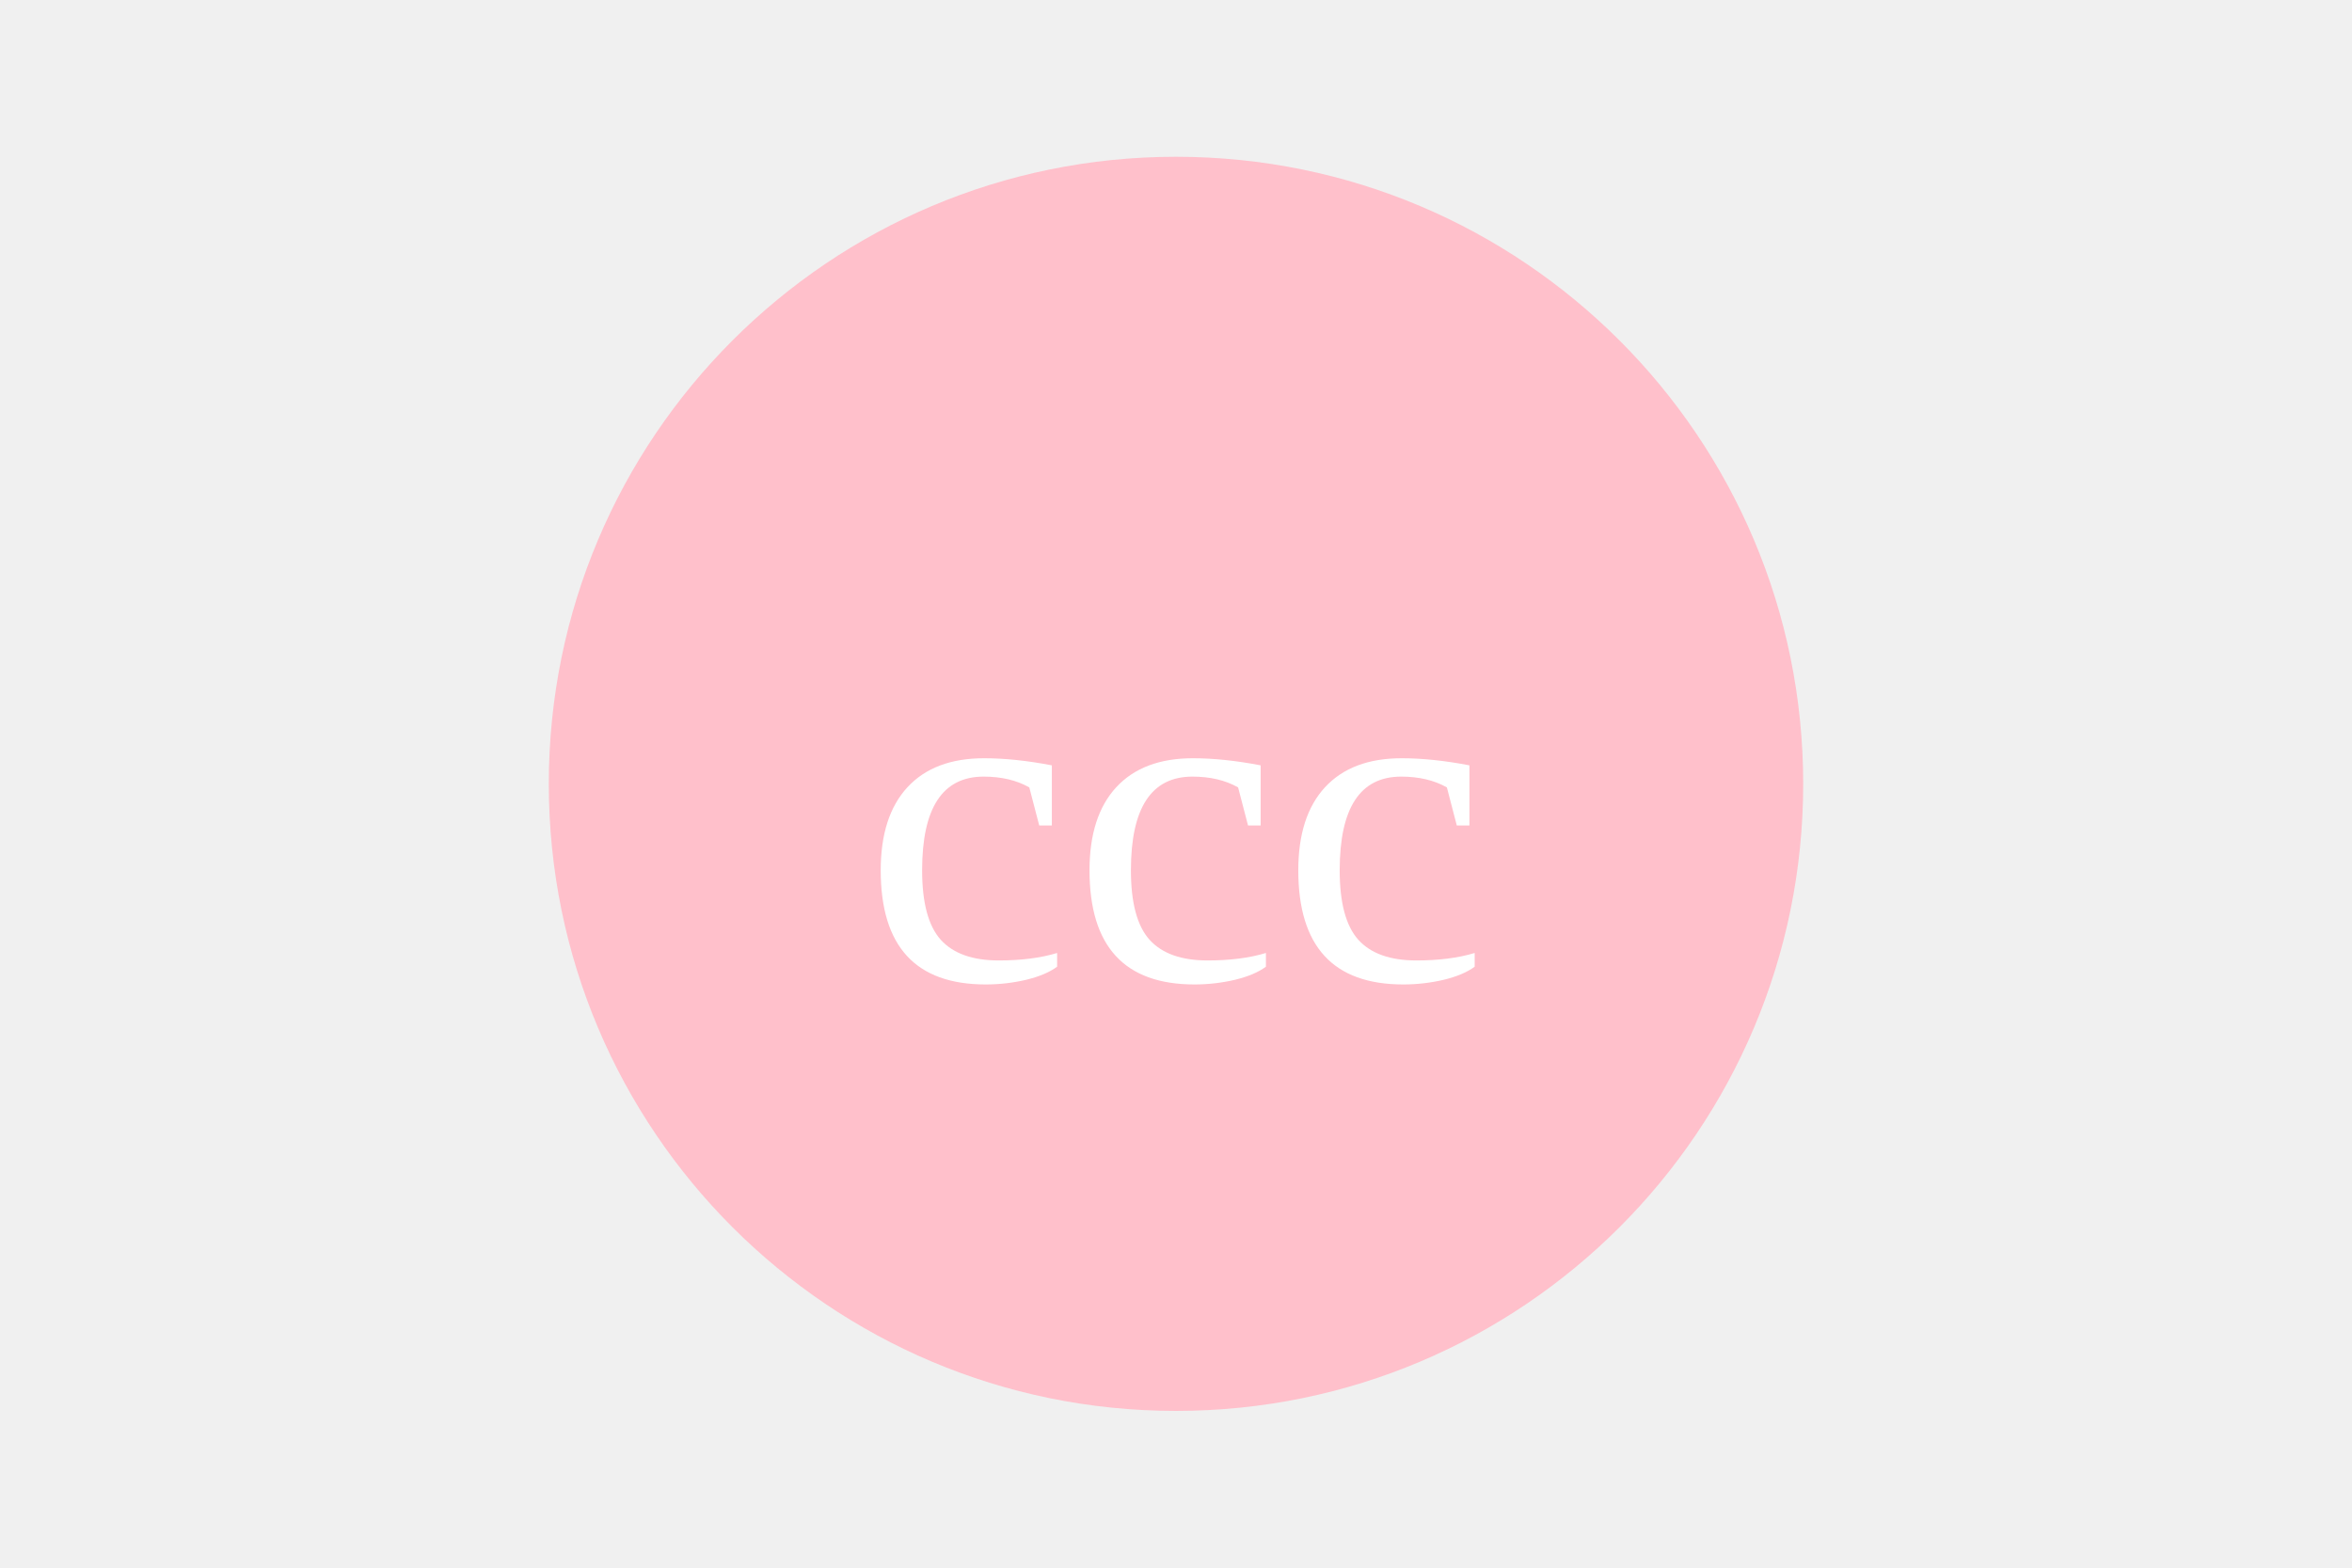
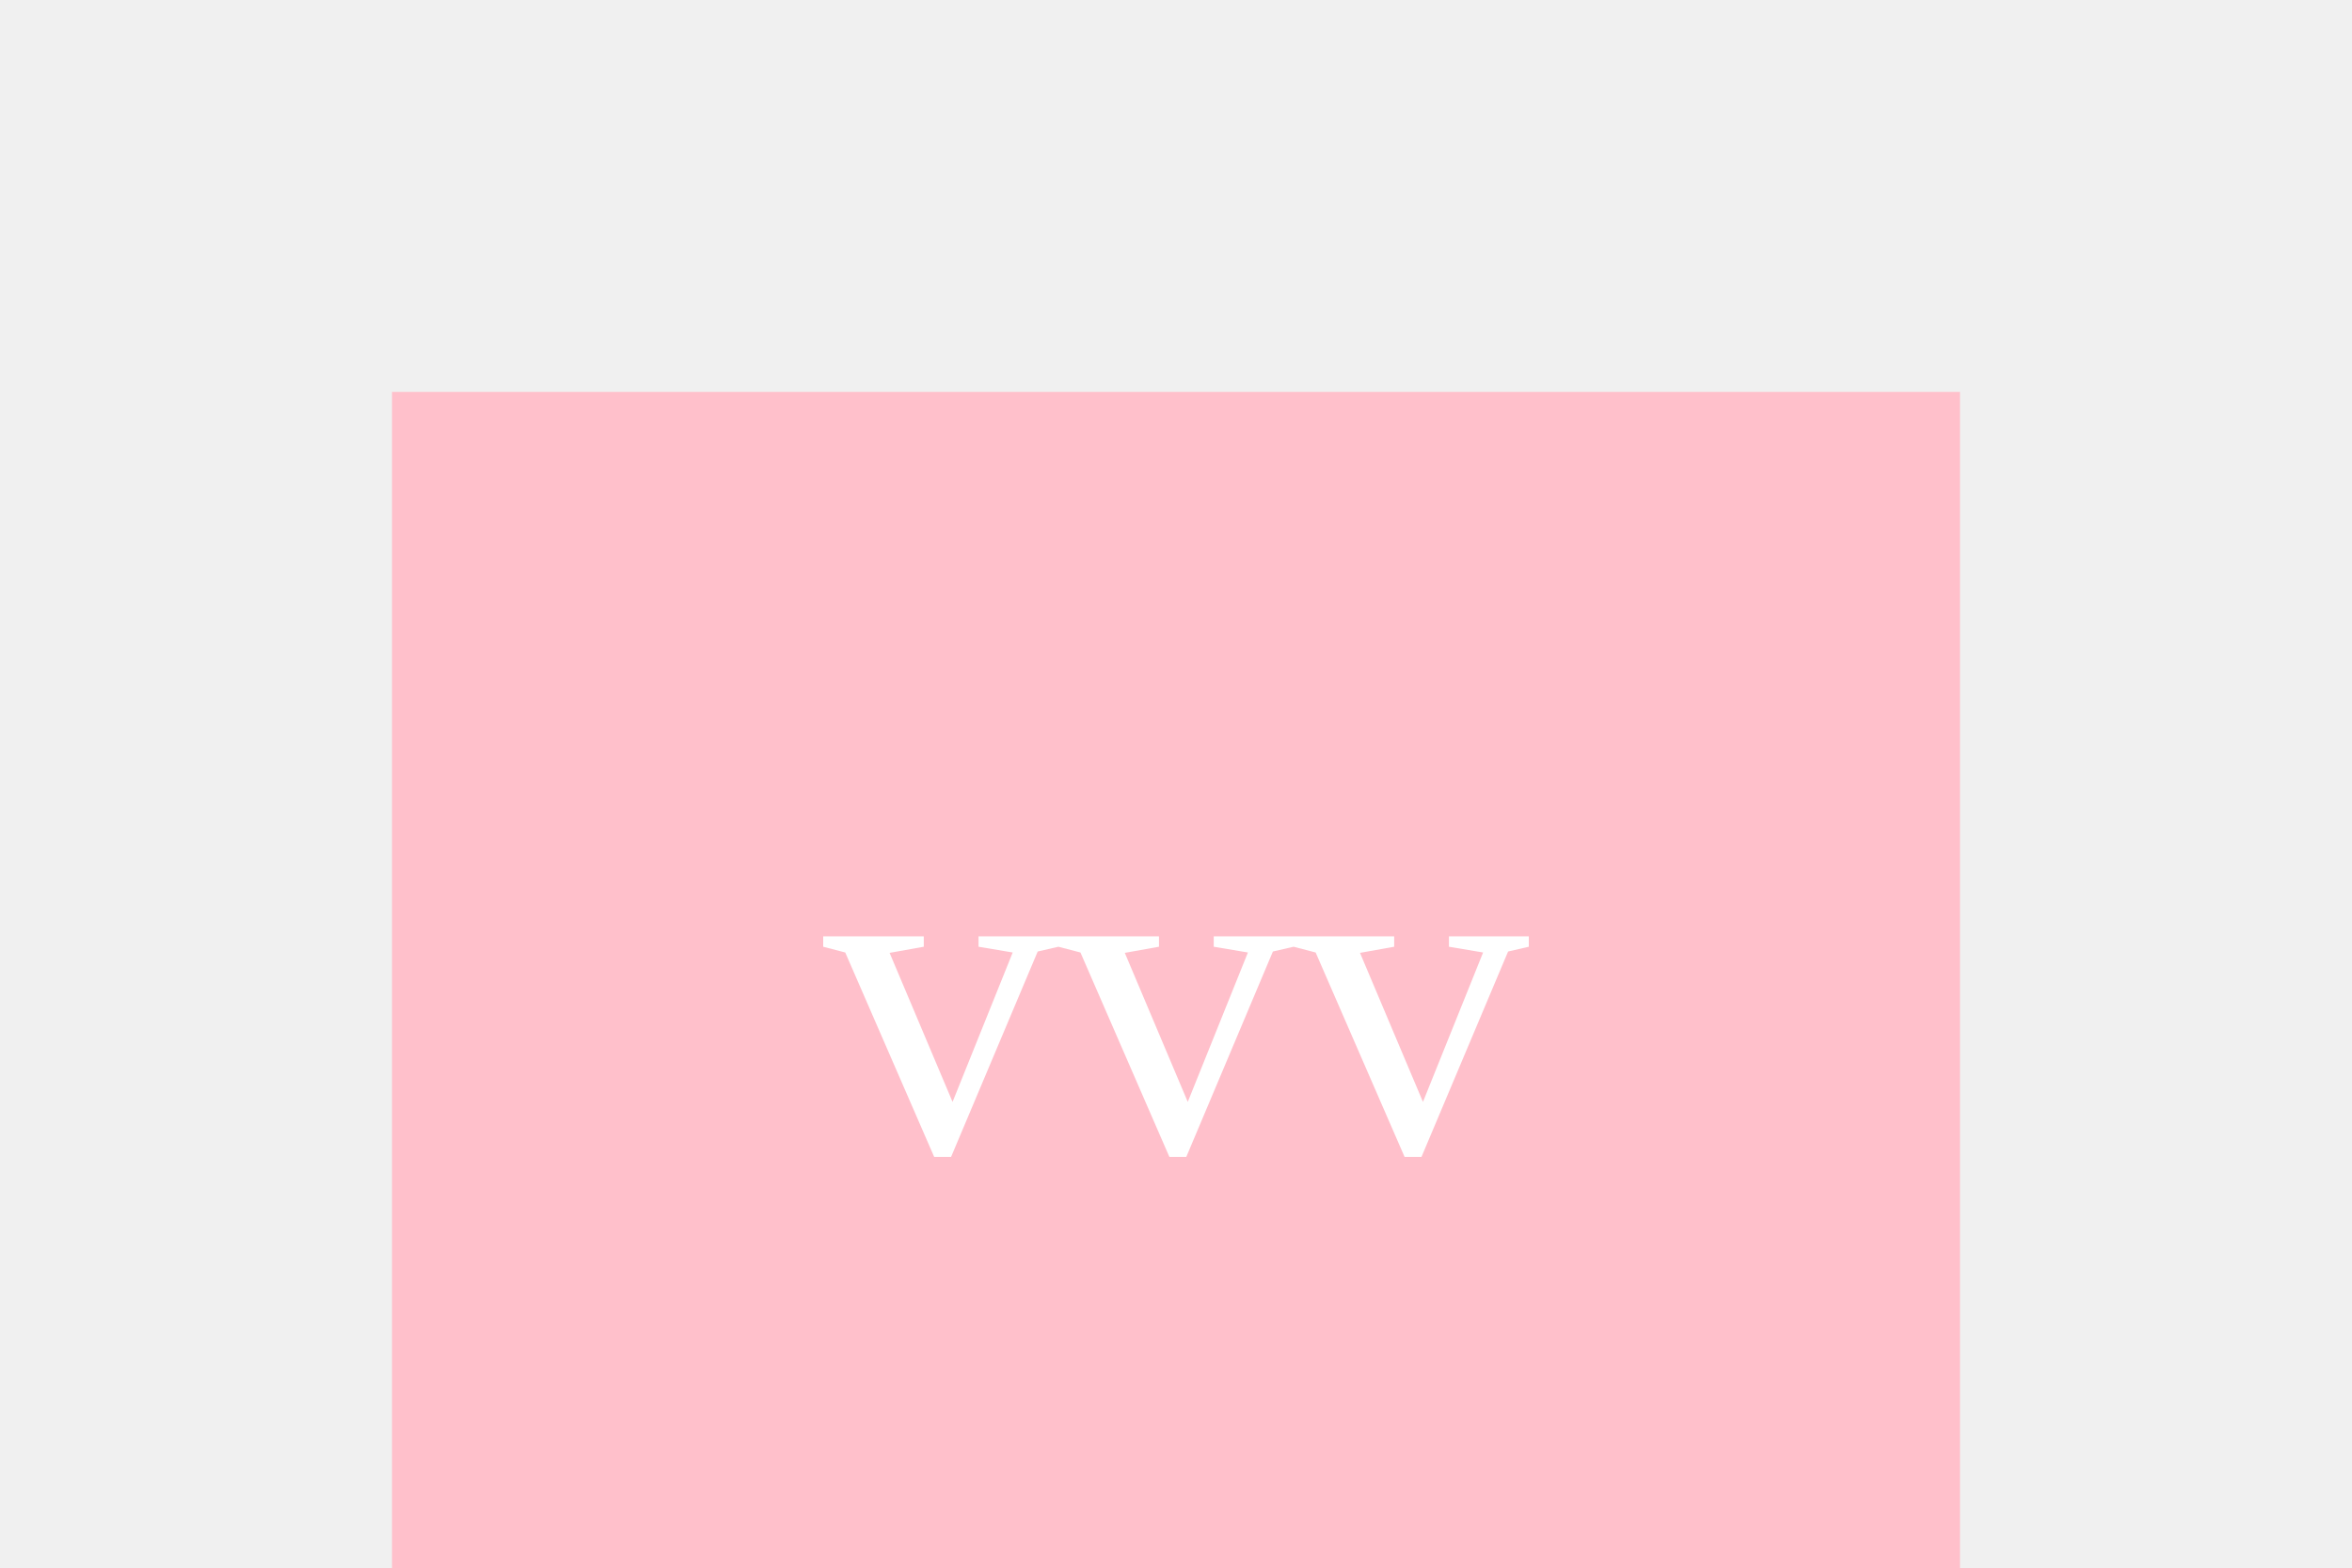
<svg xmlns="http://www.w3.org/2000/svg" version="1.1" width="300" height="200">
-   <circle cx="150" cy="100" r="80" fill="pink" />
-   <text x="150" y="125" font-size="60" text-anchor="middle" fill="white">ccc</text>
+   <rect x="50" y="50" width="200" height="200" fill="pink" />
+   <text x="150" y="147" font-size="60" text-anchor="middle" fill="white">vvv</text>
</svg>
